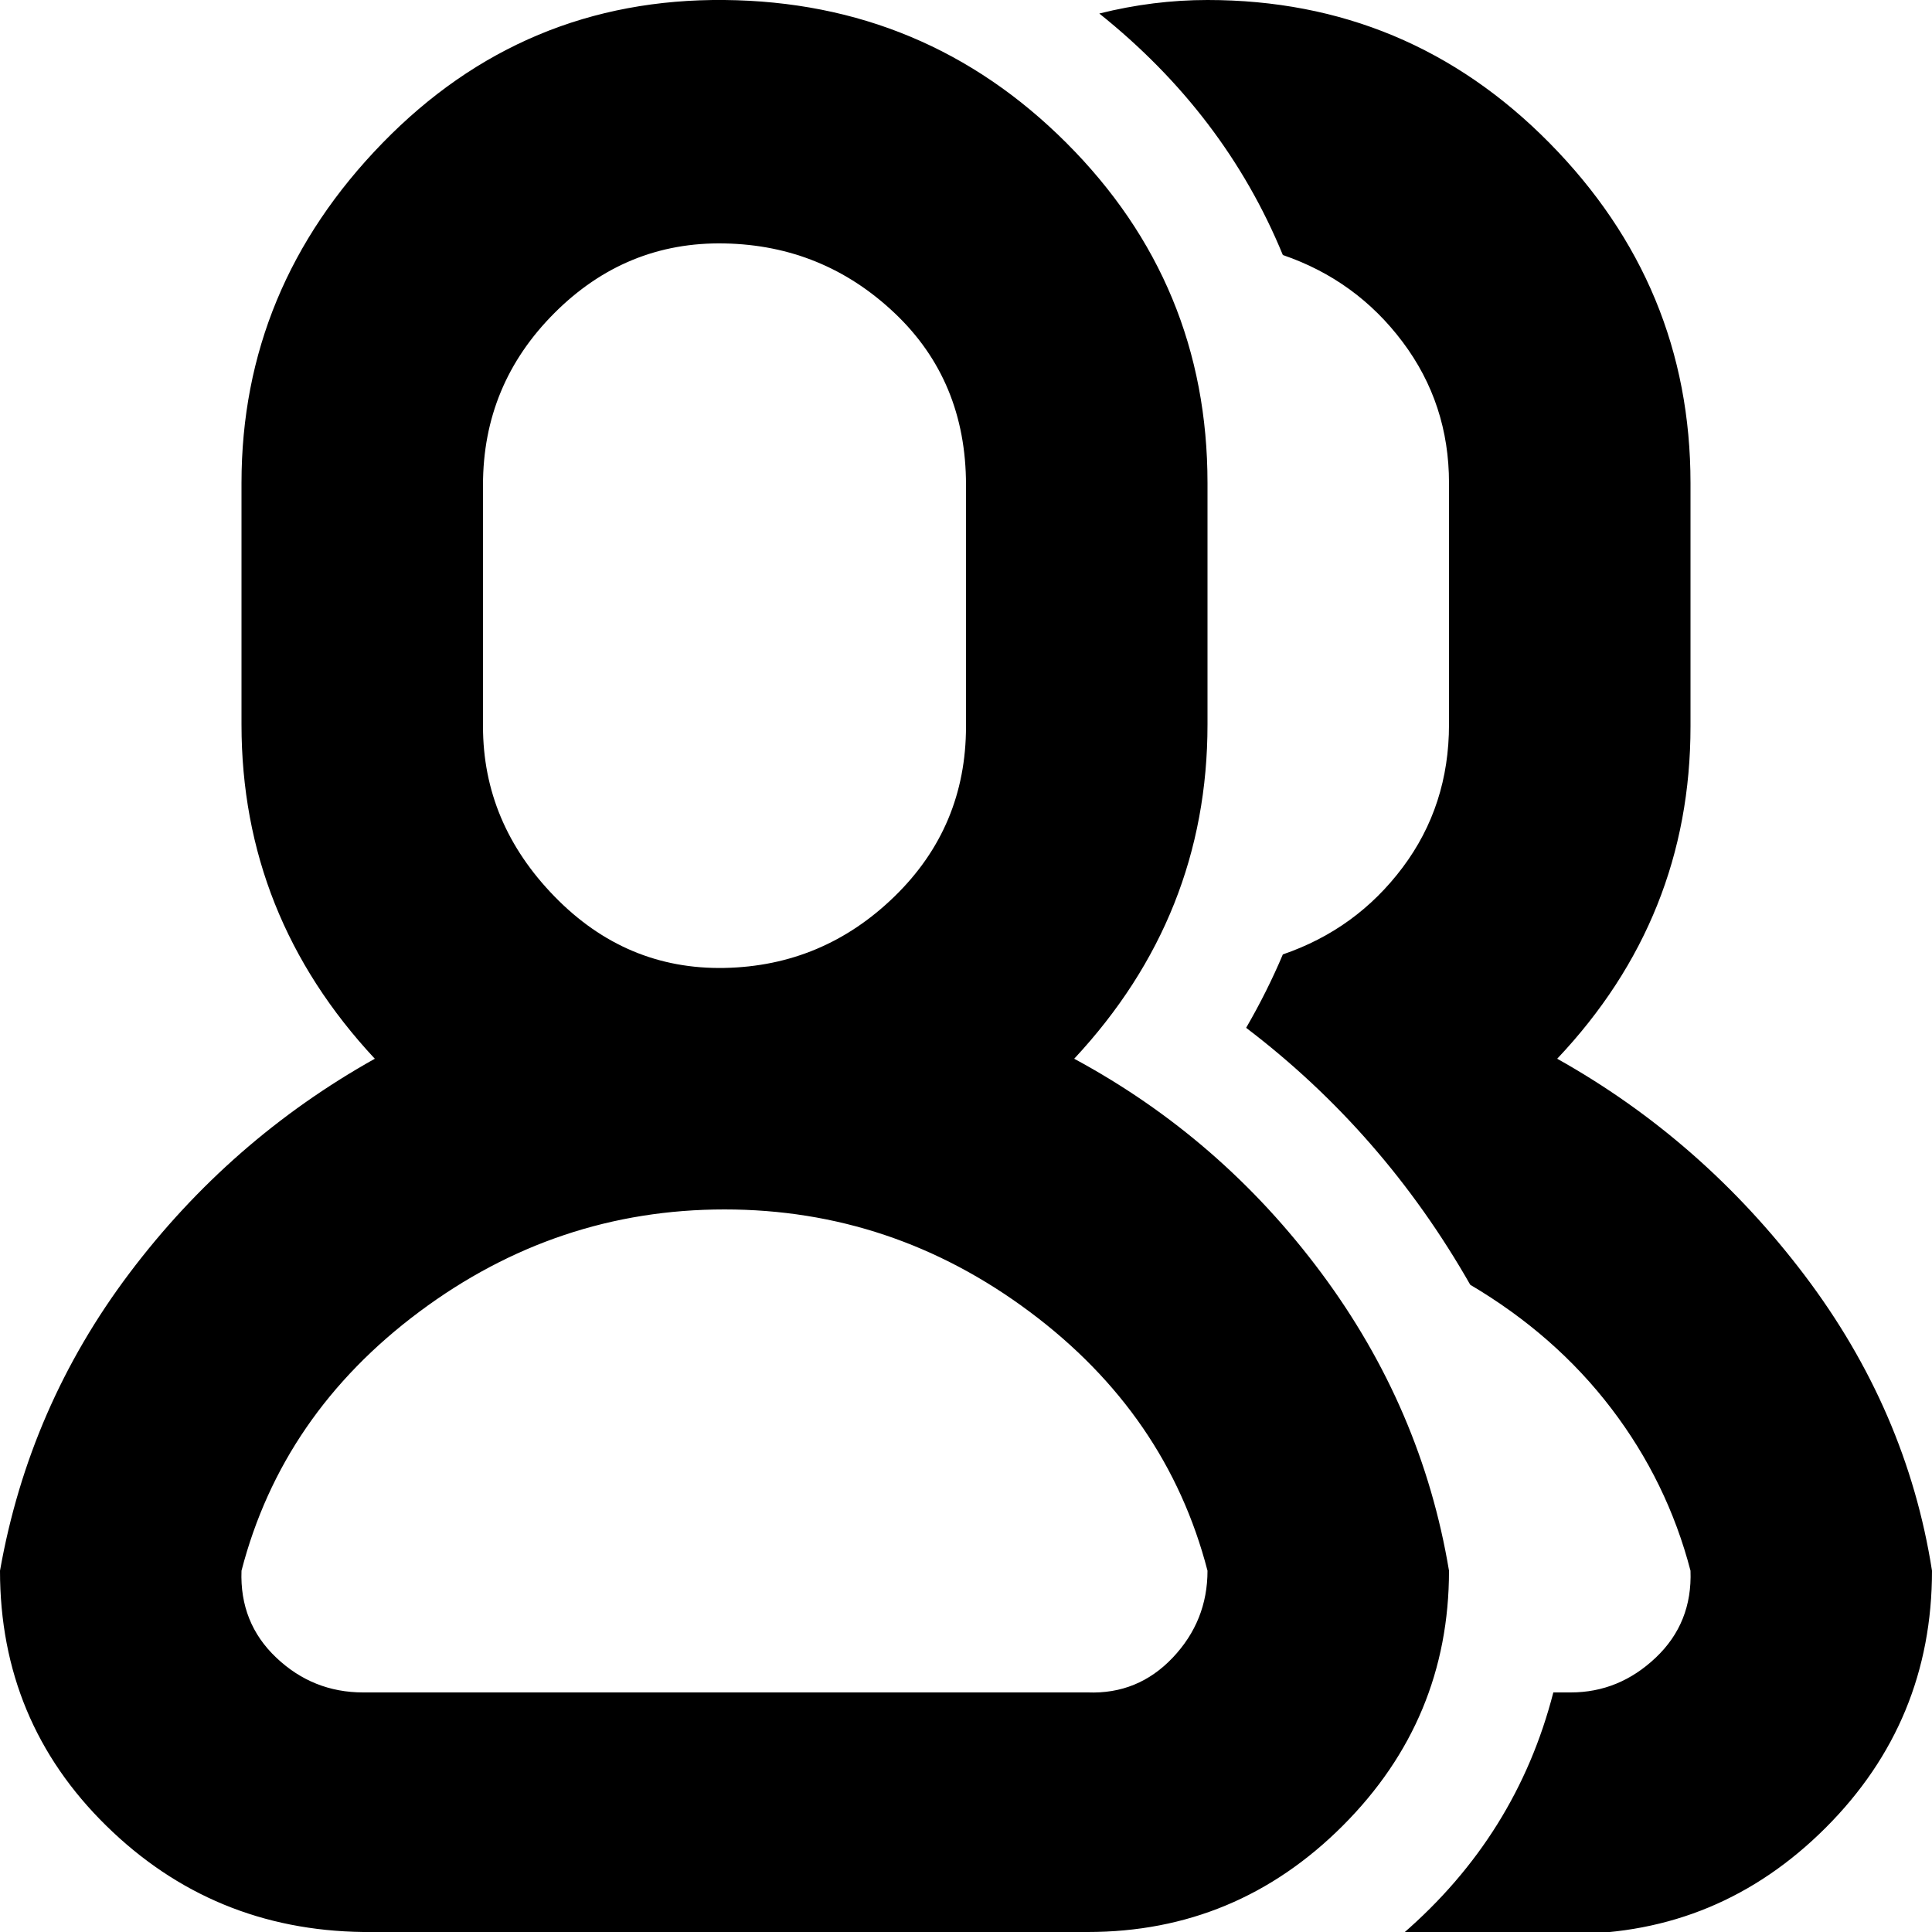
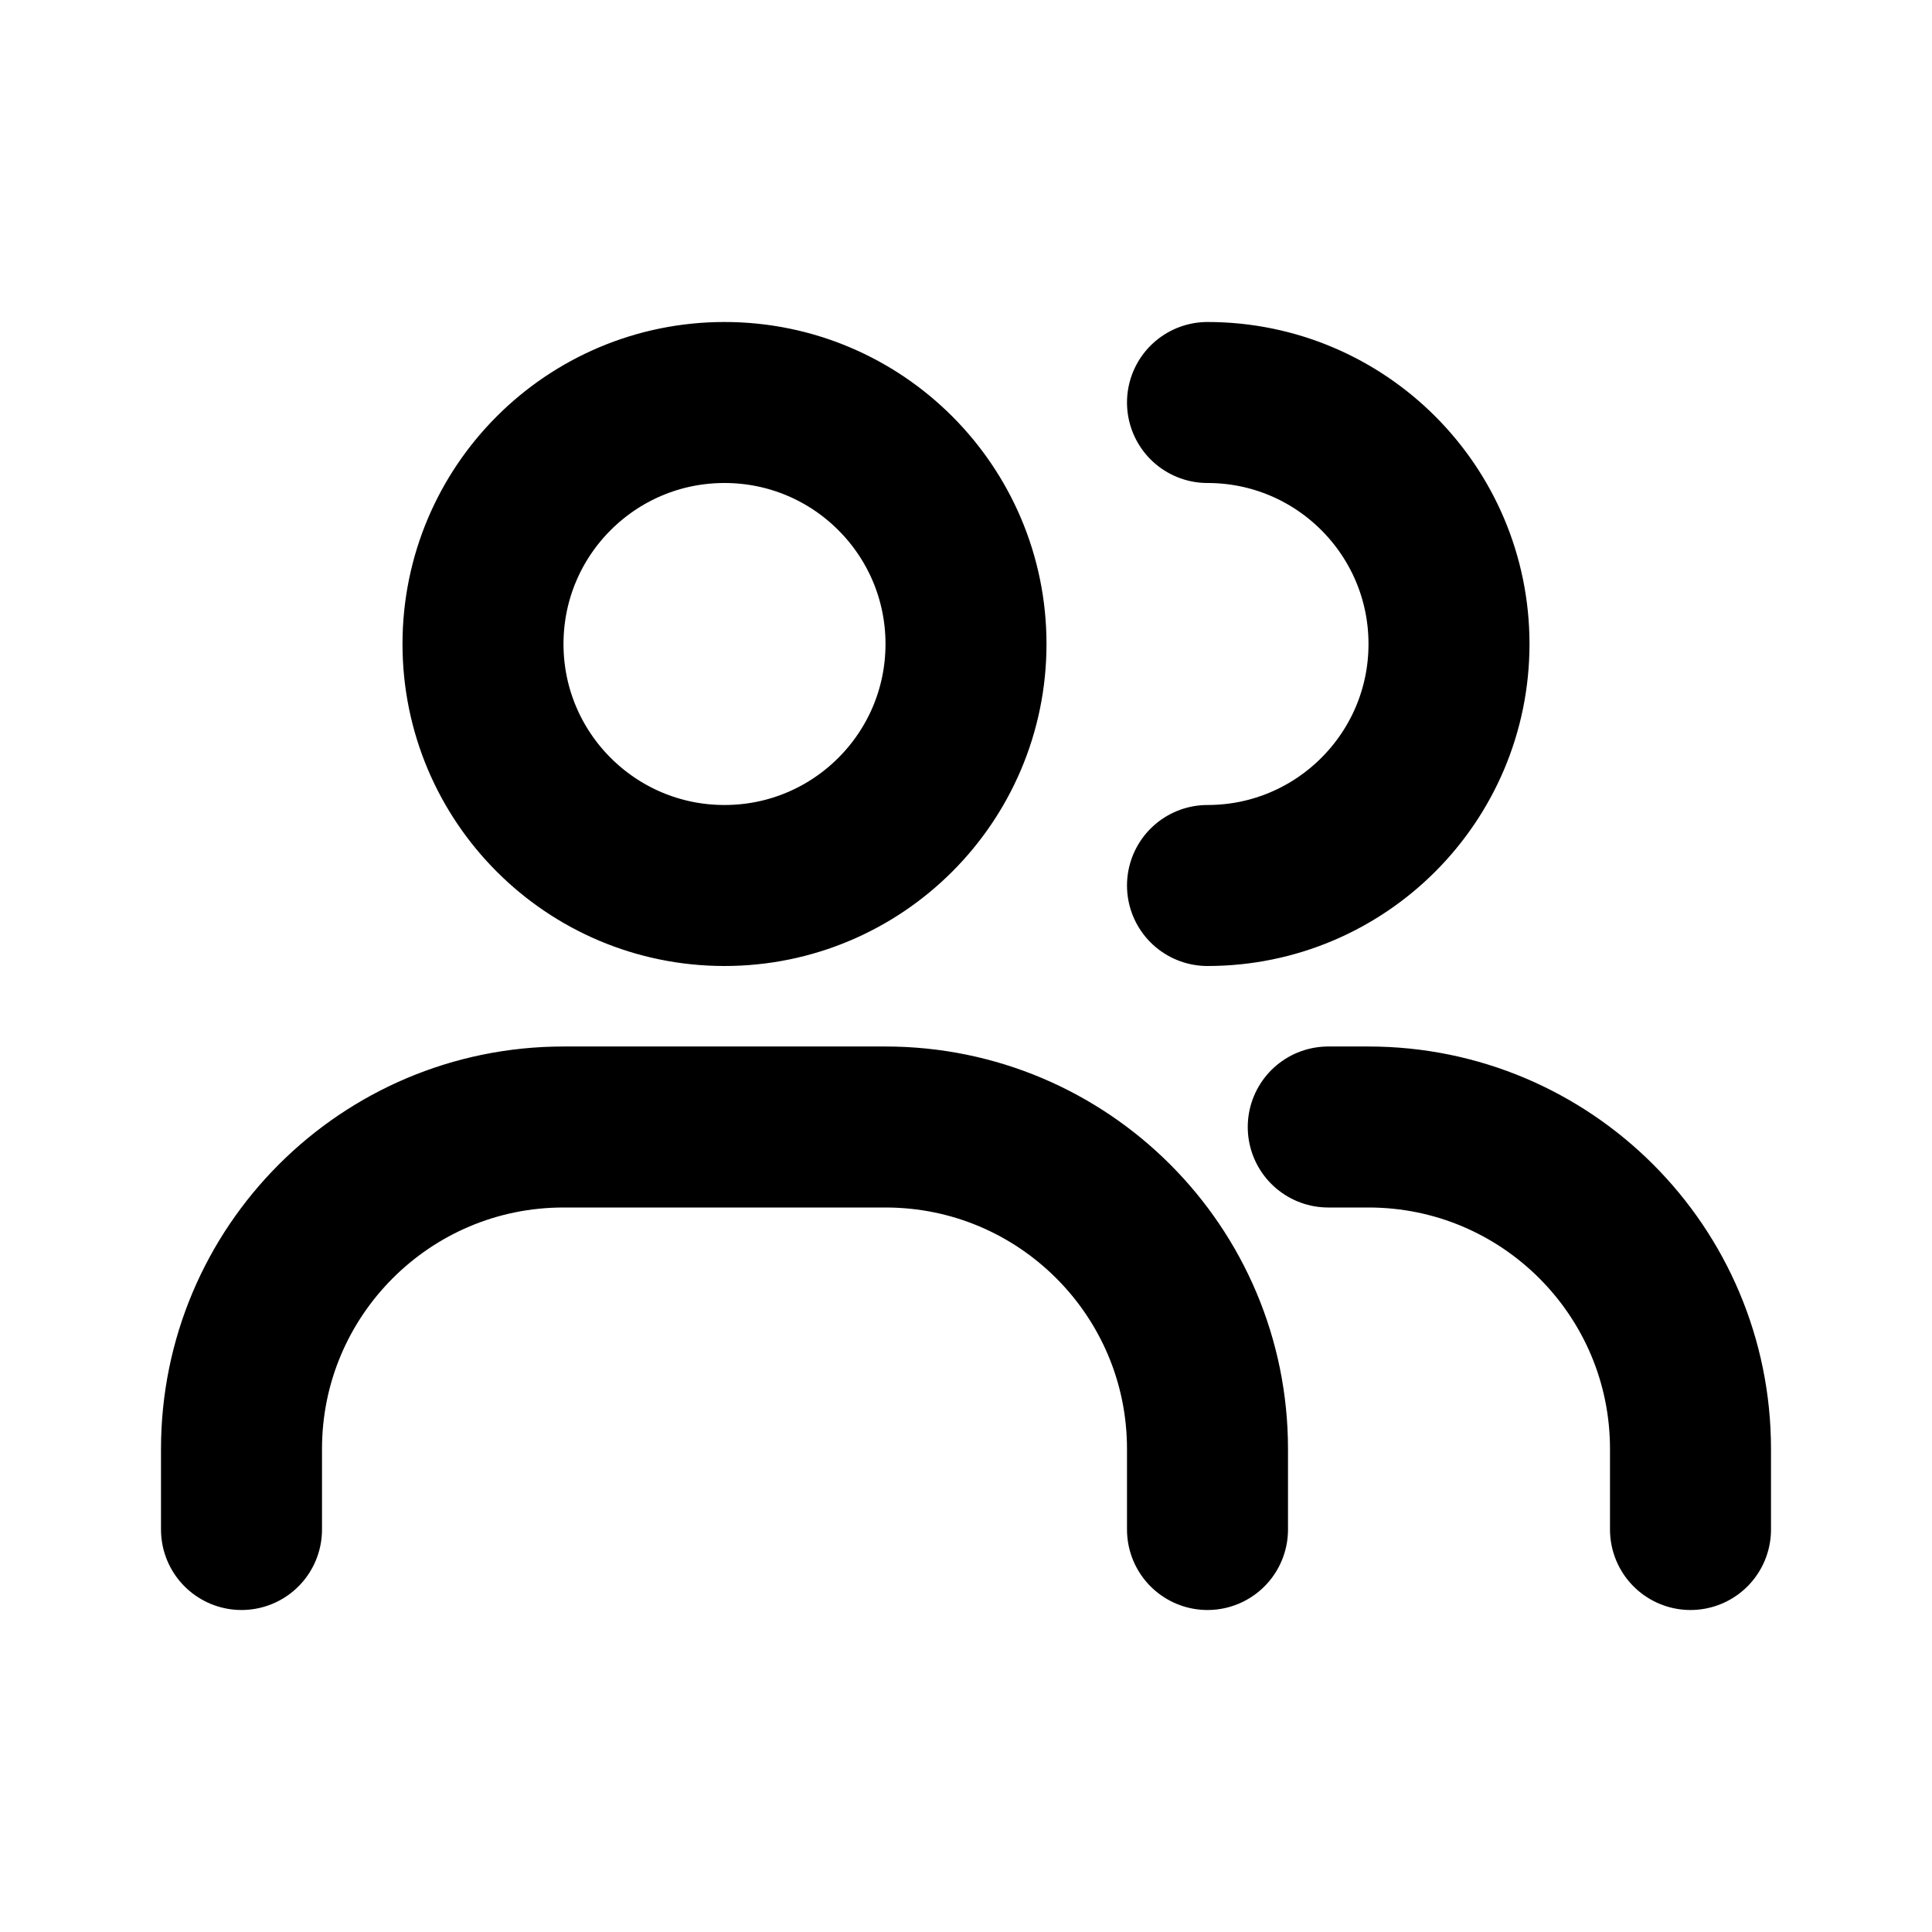
- <svg xmlns="http://www.w3.org/2000/svg" fill="#000000" width="800px" height="800px" viewBox="0 0 32 32" version="1.1">
-   <path d="M0 26.016q0 2.496 1.76 4.224t4.256 1.76h12q2.464 0 4.224-1.76t1.76-4.224q-0.448-2.688-2.112-4.928t-4.096-3.552q2.208-2.368 2.208-5.536v-4q0-3.296-2.336-5.632t-5.664-2.368-5.664 2.368-2.336 5.632v4q0 3.168 2.208 5.536-2.4 1.344-4.064 3.552t-2.144 4.928zM4 26.016q0.672-2.592 2.944-4.288t5.056-1.696 5.056 1.696 2.944 4.288q0 0.832-0.576 1.44t-1.408 0.576h-12q-0.832 0-1.44-0.576t-0.576-1.44zM8 12.032v-4q0-1.664 1.184-2.848t2.816-1.152 2.816 1.152 1.184 2.848v4q0 1.664-1.184 2.816t-2.816 1.184-2.816-1.184-1.184-2.816zM18.208 0.224q0.896-0.224 1.792-0.224 3.328 0 5.664 2.368t2.336 5.632v4.032q0 3.168-2.208 5.504 2.4 1.344 4.096 3.584t2.112 4.896q0 2.496-1.76 4.256t-4.224 1.76h-2.784q1.888-1.632 2.496-4h0.288q0.8 0 1.408-0.576t0.576-1.44q-0.384-1.472-1.312-2.688t-2.336-2.048q-1.44-2.528-3.712-4.256 0.352-0.608 0.608-1.216 1.216-0.416 1.984-1.44t0.768-2.368v-4q0-1.312-0.768-2.336t-1.984-1.44q-0.96-2.336-3.040-4z" />
+ <svg xmlns="http://www.w3.org/2000/svg" width="800px" height="800px" viewBox="0 0 24 24" fill="none">
+   <path d="M3 19V18C3 15.791 4.791 14 7 14H11C13.209 14 15 15.791 15 18V19M15 11C16.657 11 18 9.657 18 8C18 6.343 16.657 5 15 5M21 19V18C21 15.791 19.209 14 17 14H16.5M12 8C12 9.657 10.657 11 9 11C7.343 11 6 9.657 6 8C6 6.343 7.343 5 9 5C10.657 5 12 6.343 12 8Z" stroke="#000000" stroke-width="2" stroke-linecap="round" stroke-linejoin="round" />
</svg>
